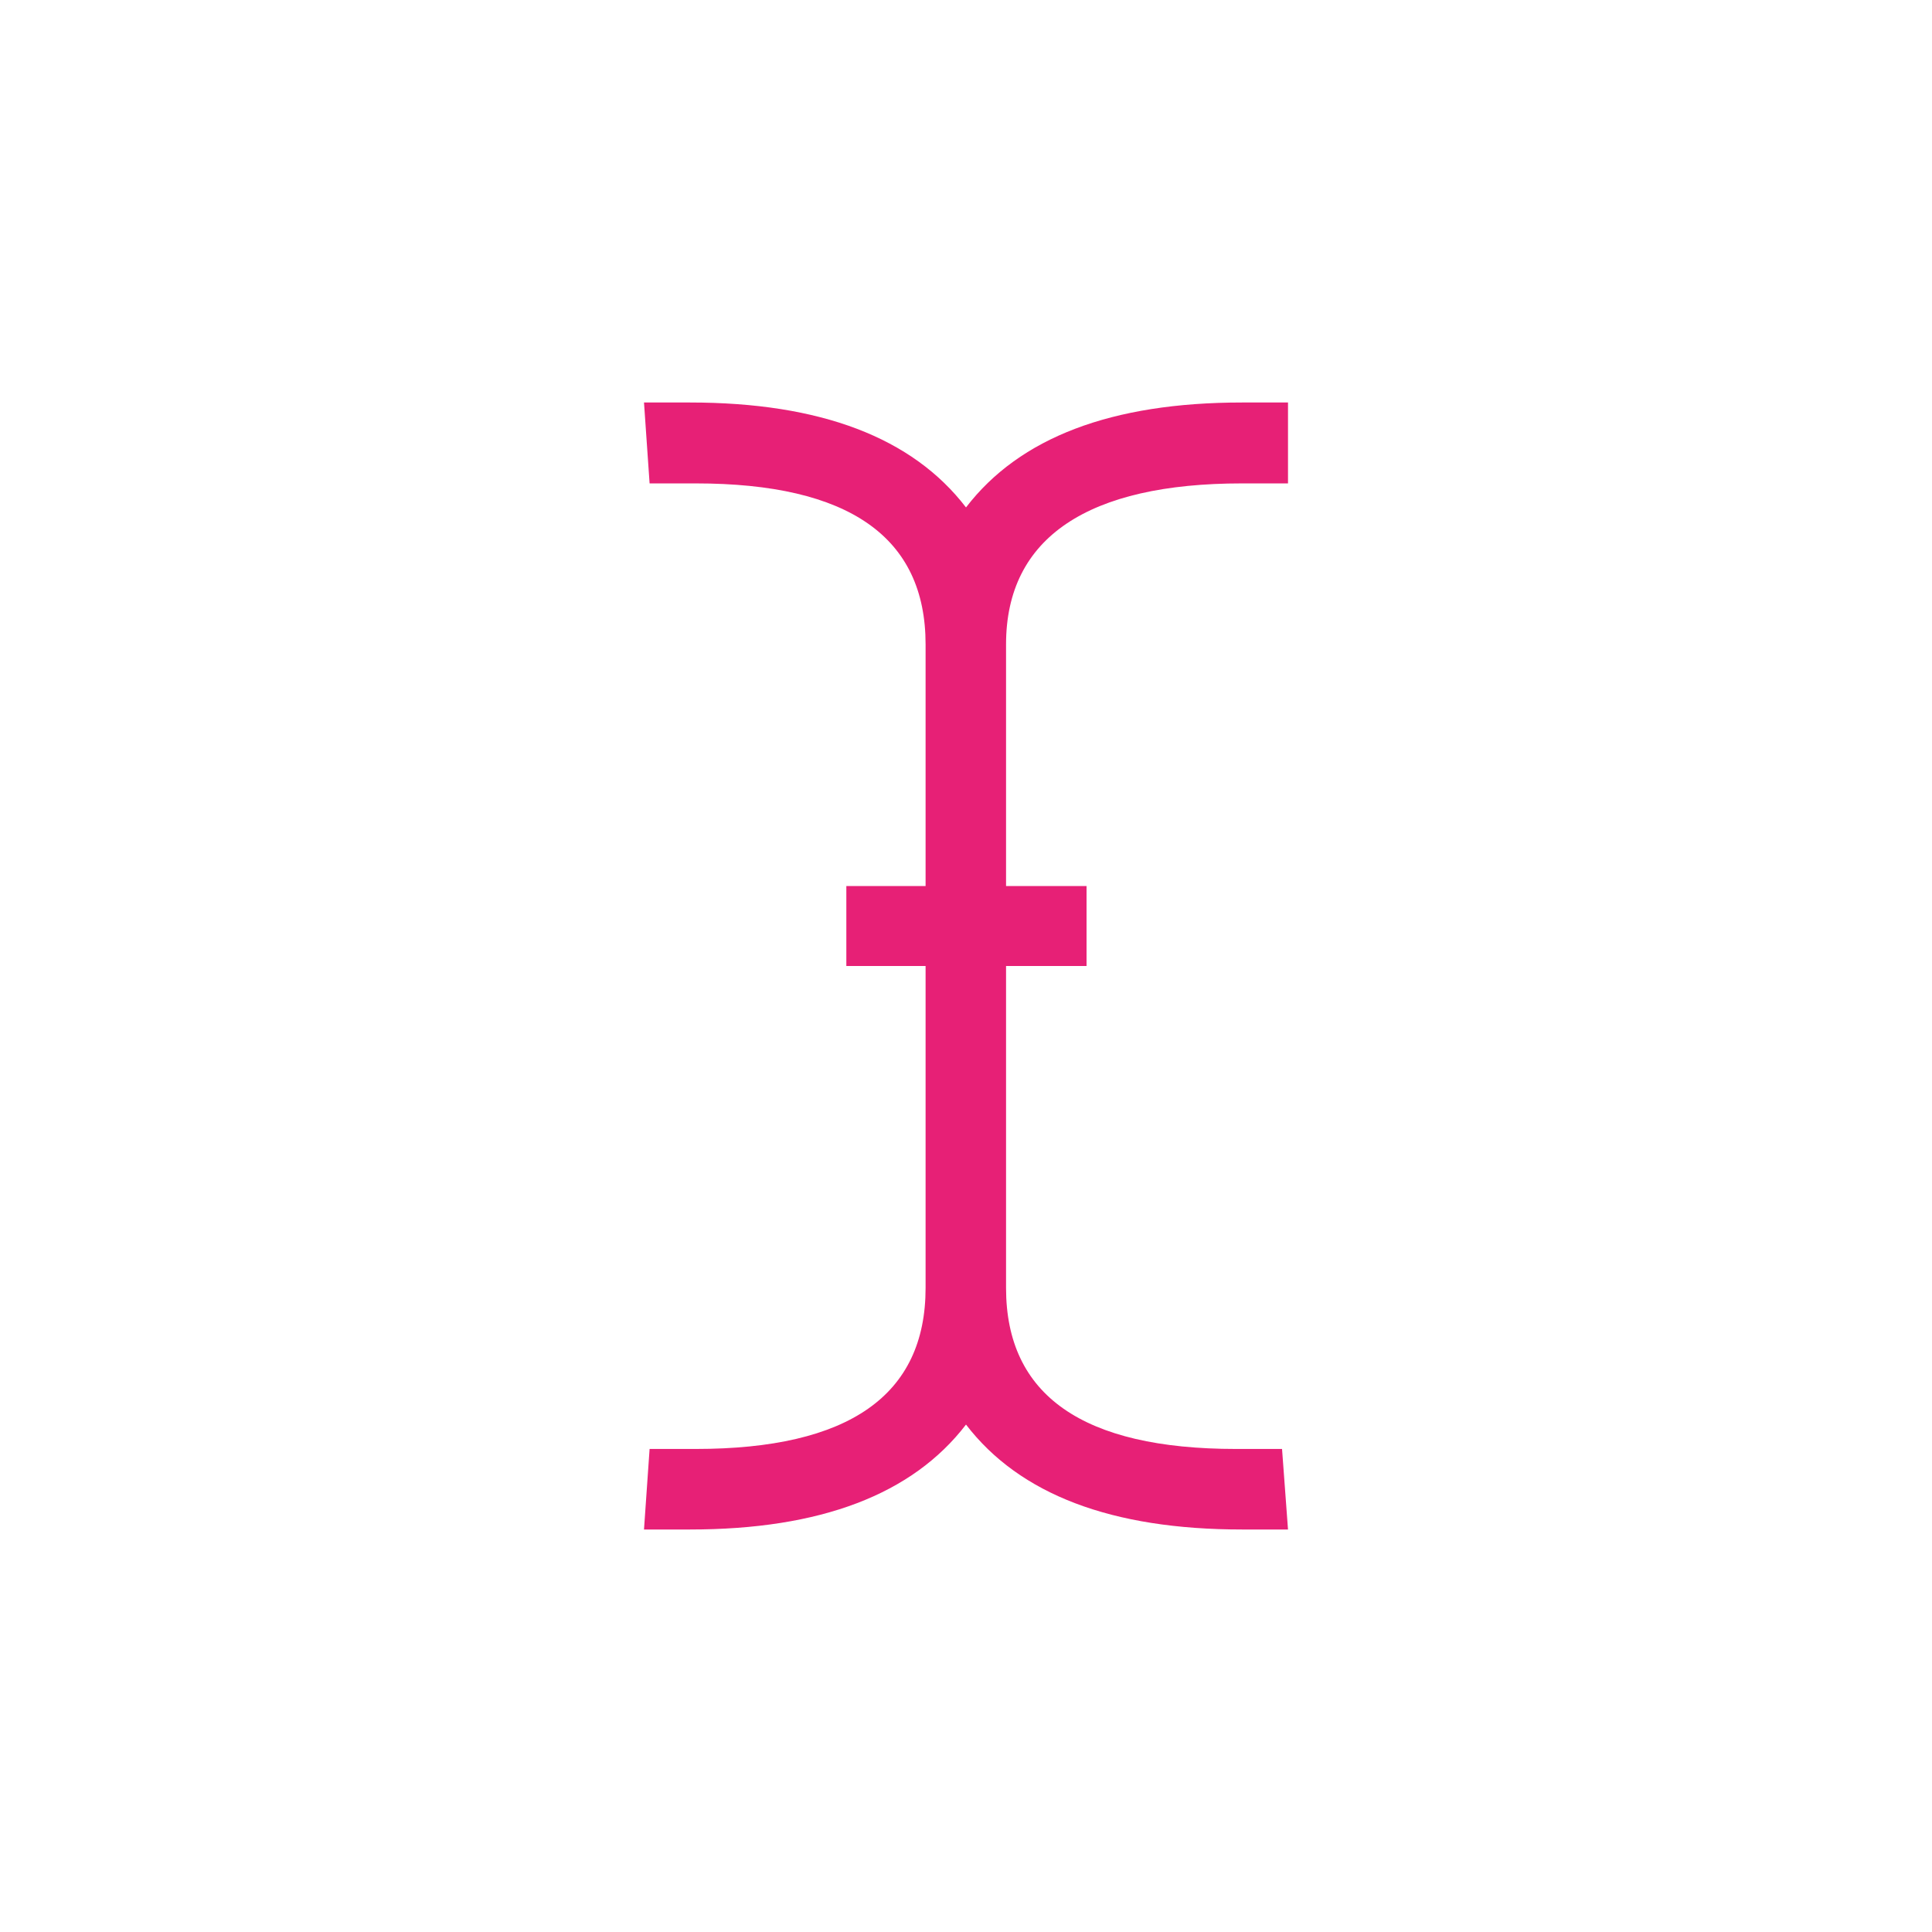
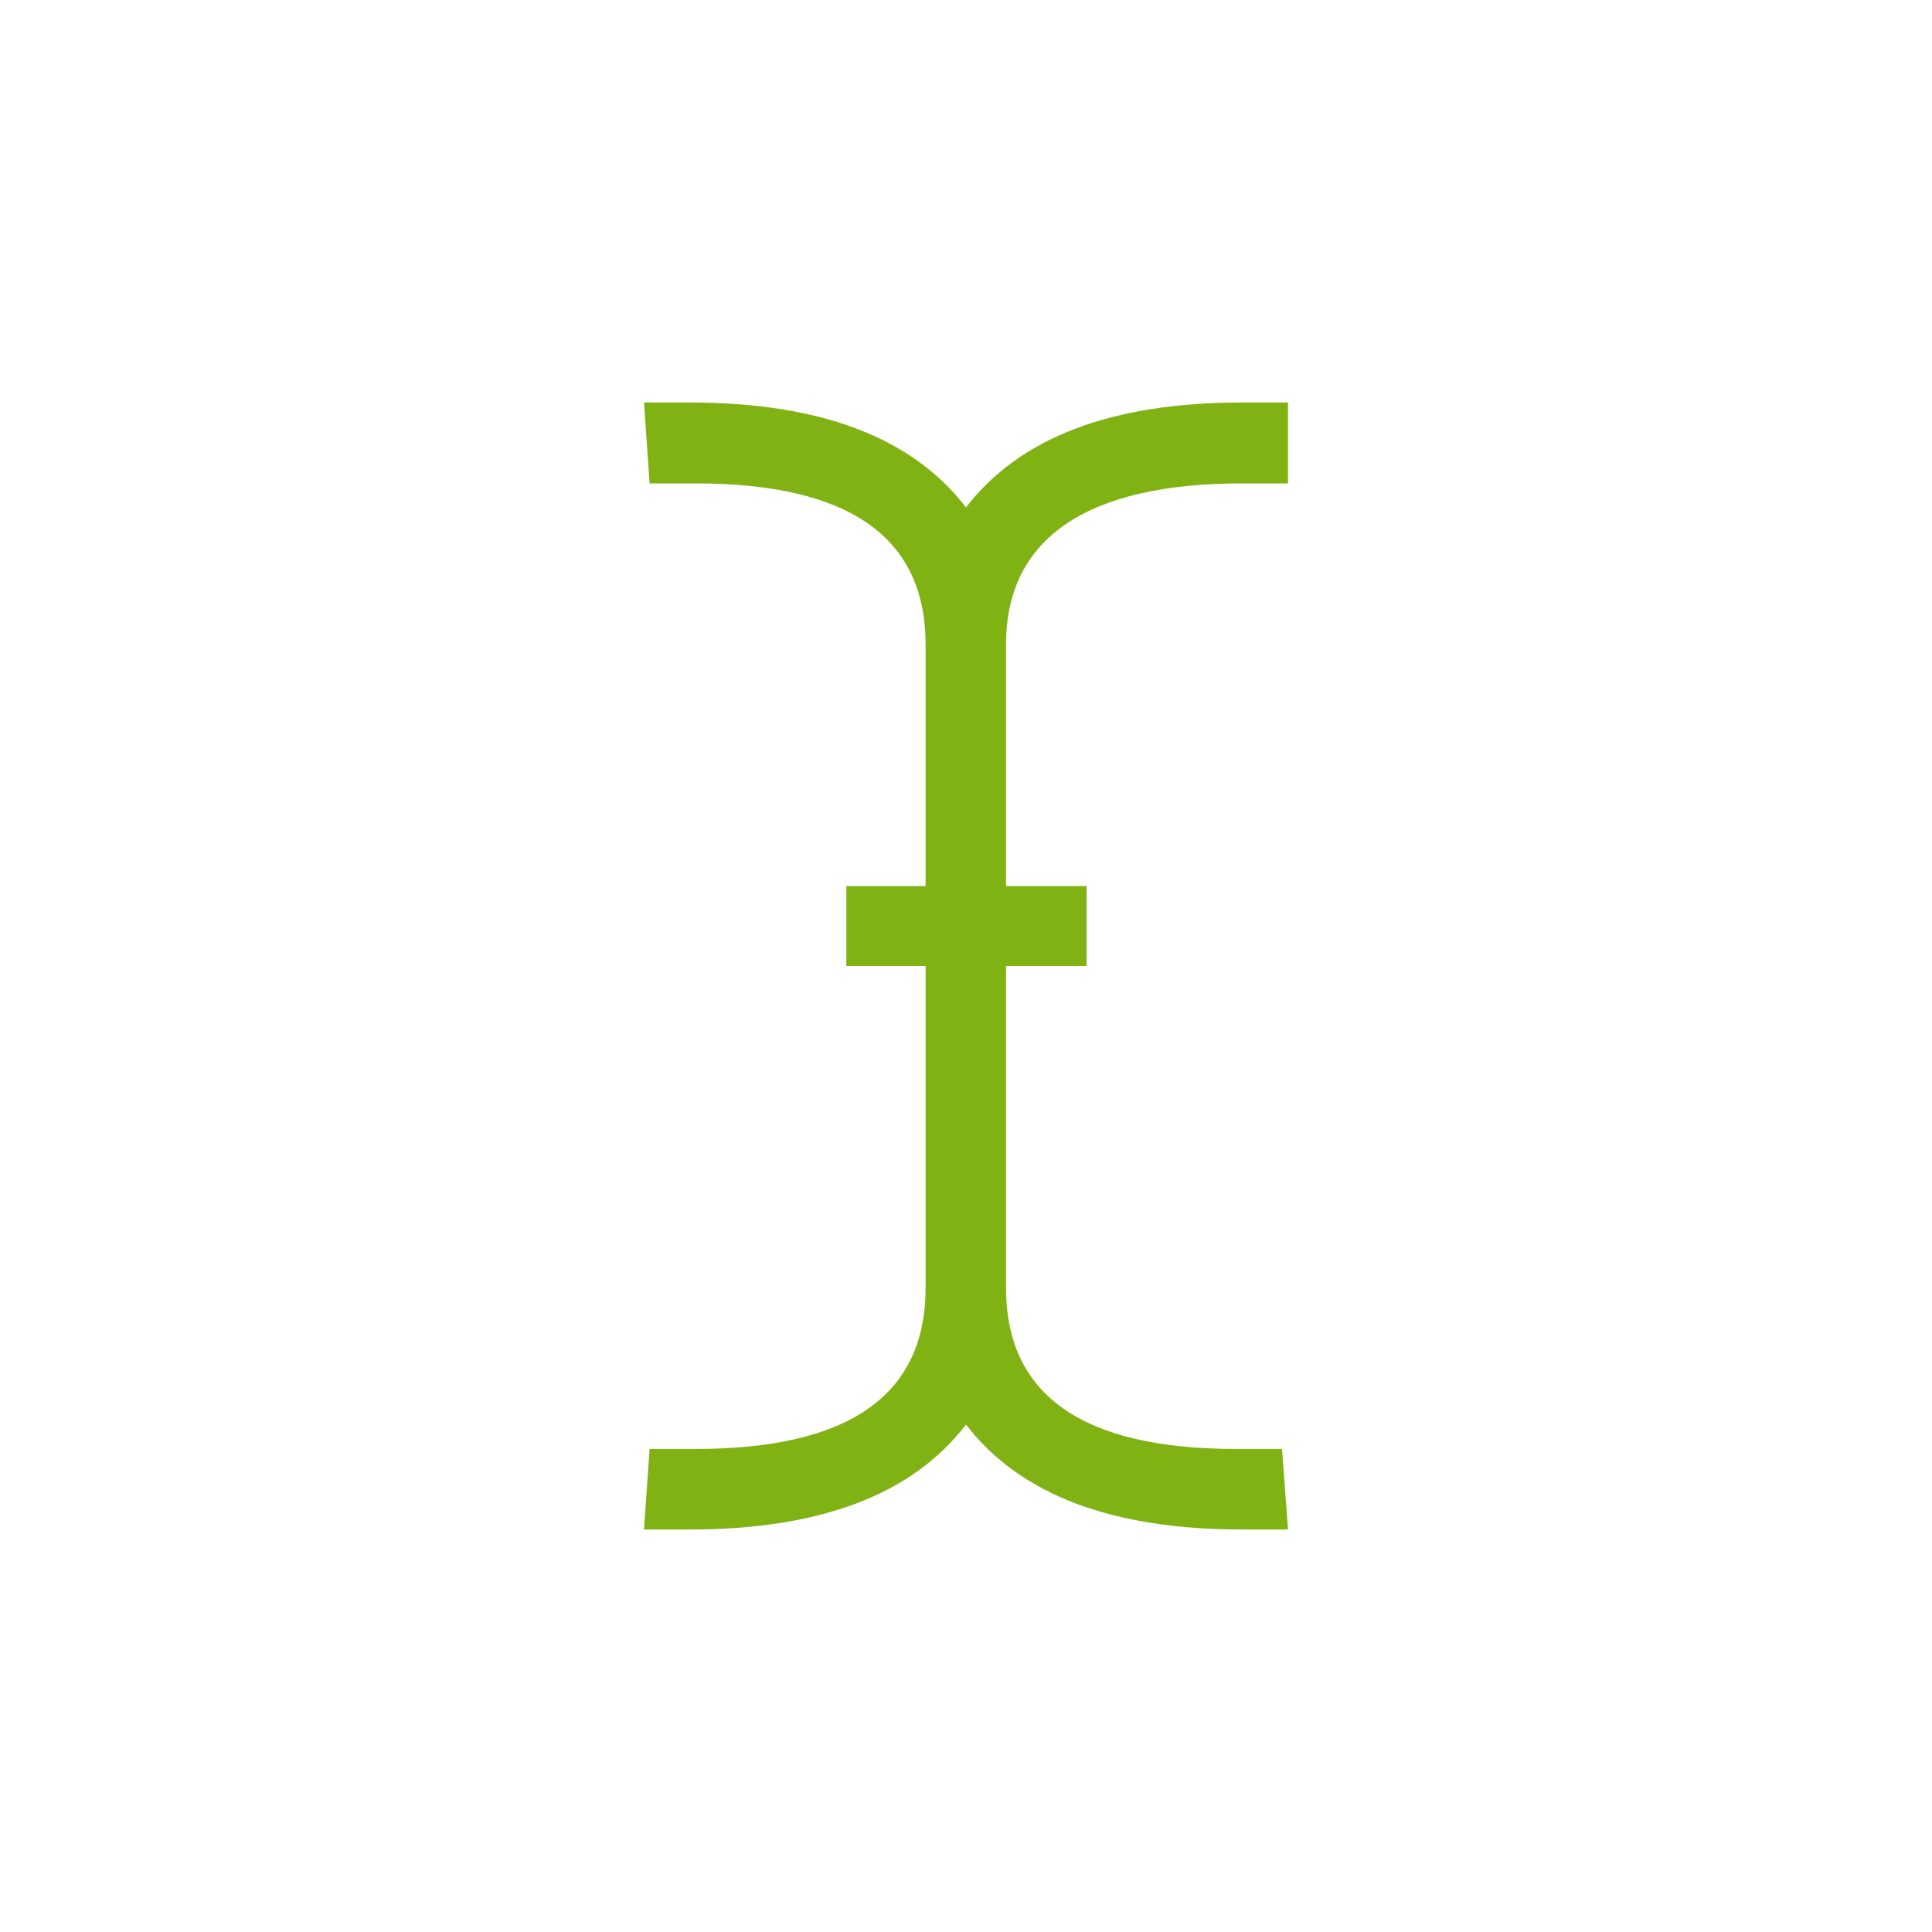
<svg xmlns="http://www.w3.org/2000/svg" width="48px" height="48px" viewBox="0 0 48 48" version="1.1">
  <g id="Artboard" stroke="none" stroke-width="1" fill="none" fill-rule="evenodd">
    <g id="Group-14">
      <rect id="Rectangle" x="0" y="0" width="48" height="48" />
-       <path d="M30.857,12.01 C27.048,12.01 24.995,13.343 24.995,16.01 L24.995,22.014 L26.995,22.014 L26.995,24 L24.995,24 L24.995,31.999 C24.995,34.666 26.9,35.999 30.709,35.999 L31.852,35.999 L32,38 L30.857,38 C27.619,38 25.333,37.131 24,35.393 C22.667,37.131 20.381,38 17.143,38 L16,38 L16.139,35.999 L17.282,35.999 C21.092,35.999 22.996,34.666 22.996,31.999 L22.996,24 L21.027,24 L21.027,22.014 L22.996,22.014 L22.996,16.01 C22.996,13.343 21.092,12.01 17.282,12.01 L16.139,12.01 L16,10 L17.143,10 C20.381,10 22.667,10.869 24,12.607 C25.333,10.869 27.619,10 30.857,10 L32,10 L32,12.01 L30.857,12.01 Z" id="Path" fill="#E72076" />
+       <path d="M30.857,12.01 C27.048,12.01 24.995,13.343 24.995,16.01 L24.995,22.014 L26.995,22.014 L26.995,24 L24.995,24 L24.995,31.999 C24.995,34.666 26.9,35.999 30.709,35.999 L31.852,35.999 L32,38 L30.857,38 C27.619,38 25.333,37.131 24,35.393 C22.667,37.131 20.381,38 17.143,38 L16,38 L16.139,35.999 L17.282,35.999 C21.092,35.999 22.996,34.666 22.996,31.999 L22.996,24 L21.027,24 L21.027,22.014 L22.996,22.014 L22.996,16.01 C22.996,13.343 21.092,12.01 17.282,12.01 L16.139,12.01 L16,10 L17.143,10 C20.381,10 22.667,10.869 24,12.607 C25.333,10.869 27.619,10 30.857,10 L32,10 L32,12.01 L30.857,12.01 Z" id="Path" fill="#81B214" />
    </g>
  </g>
</svg>
